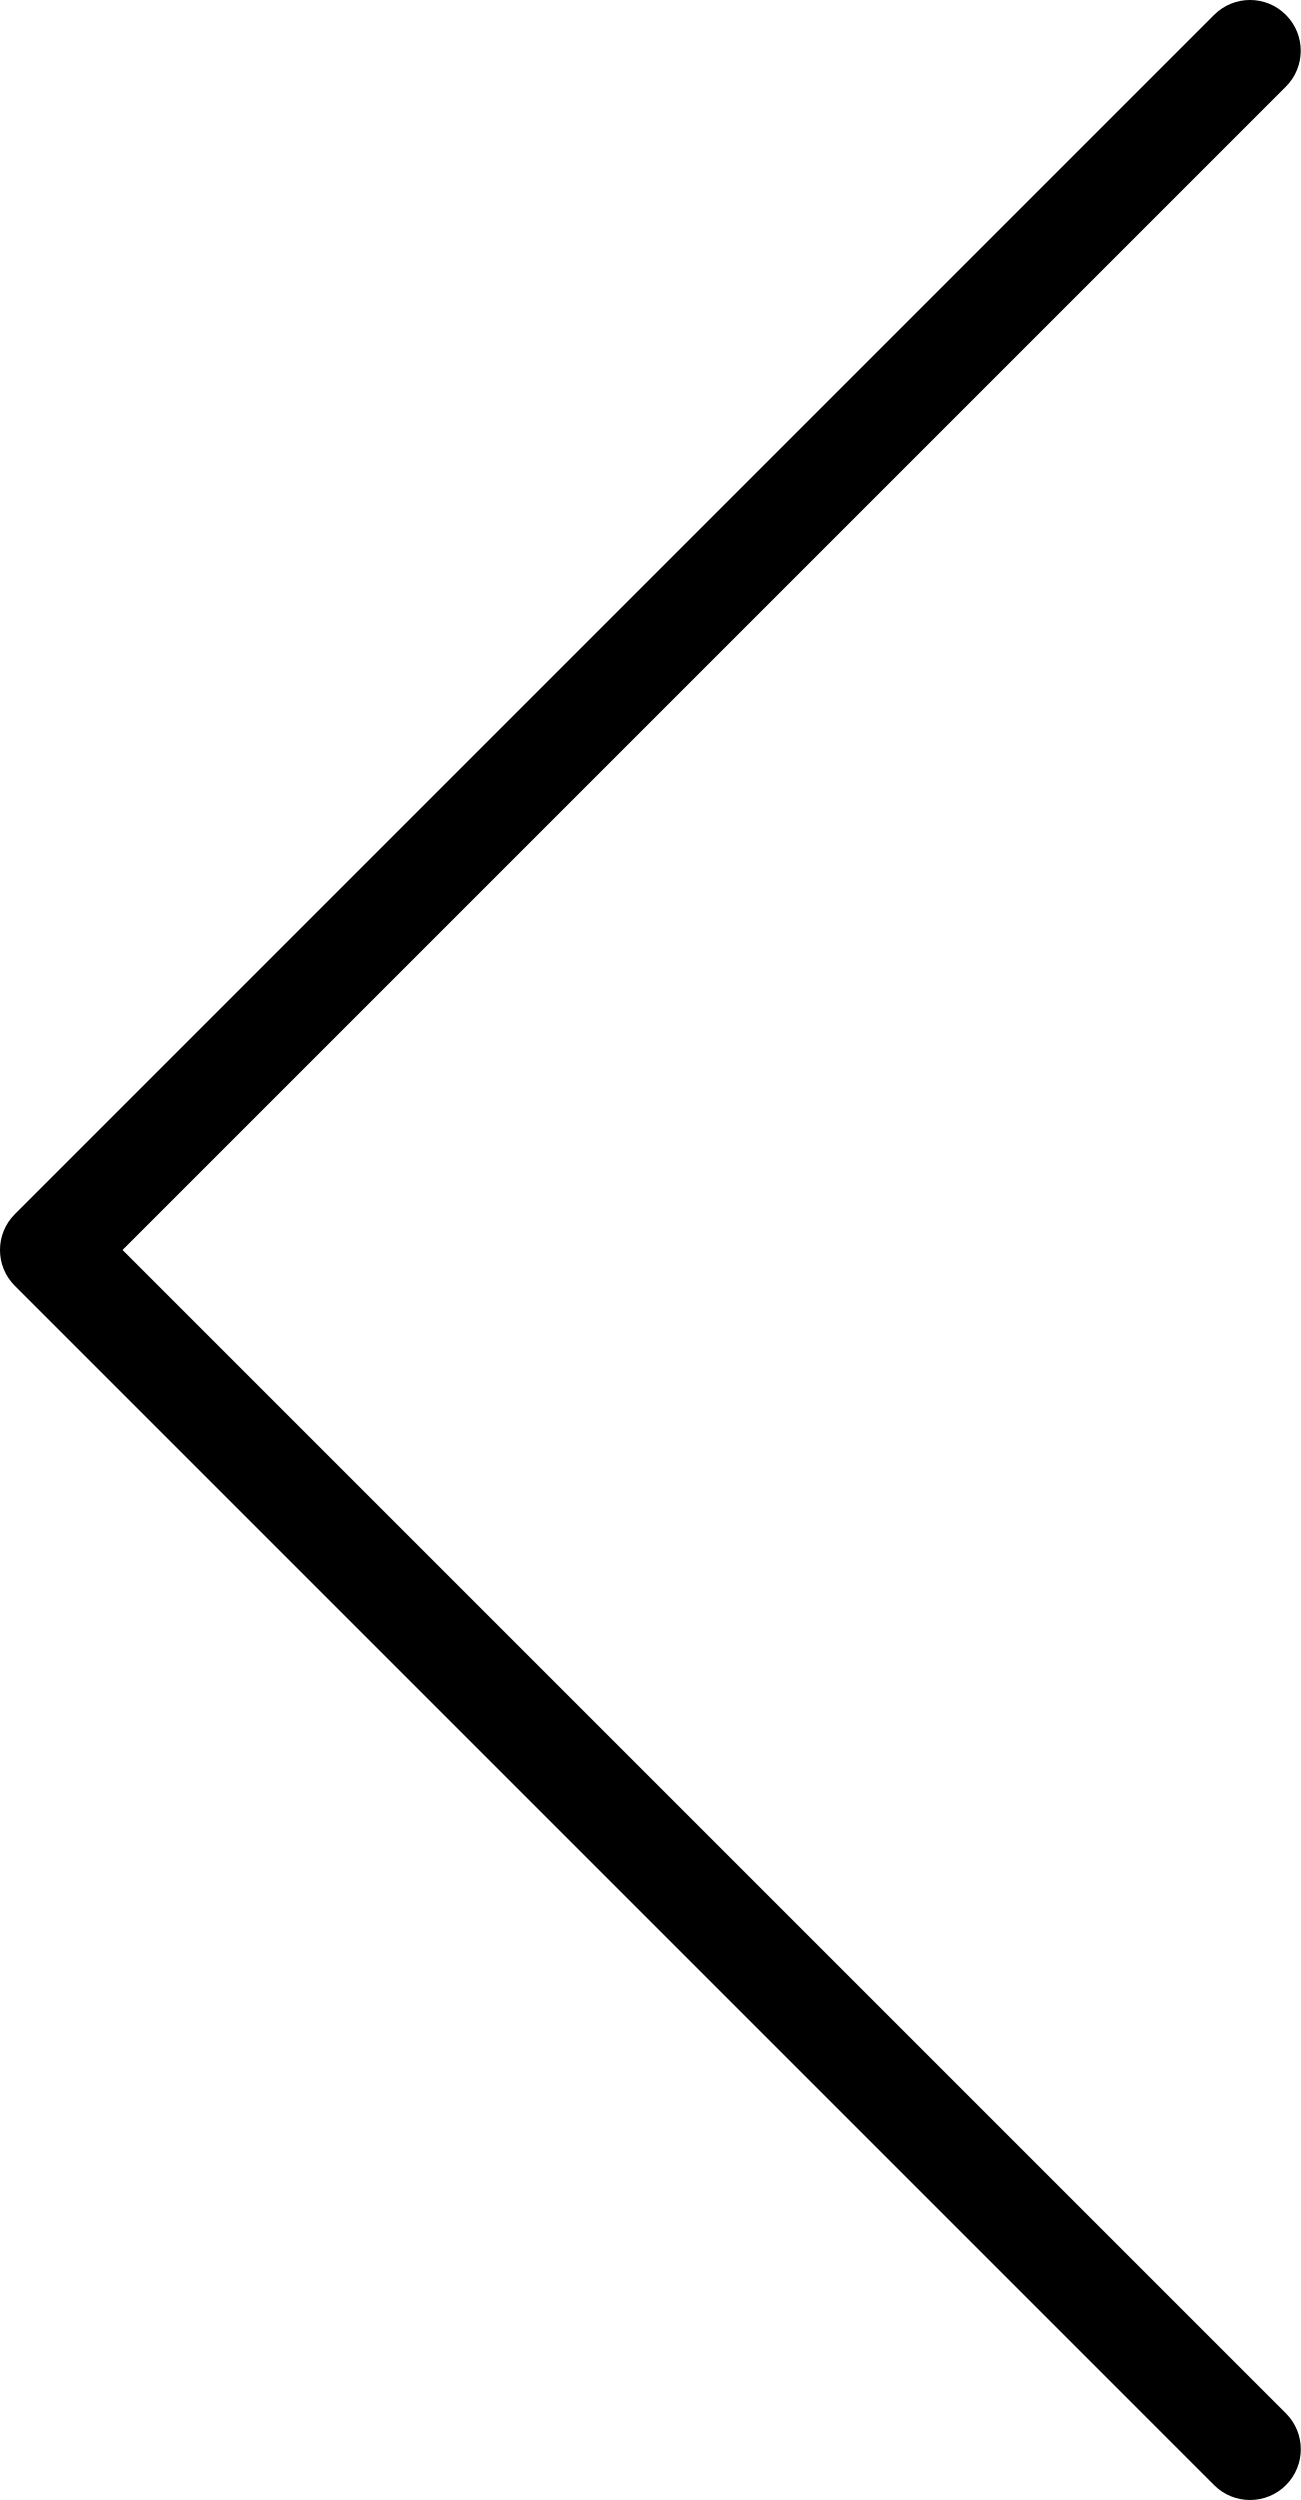
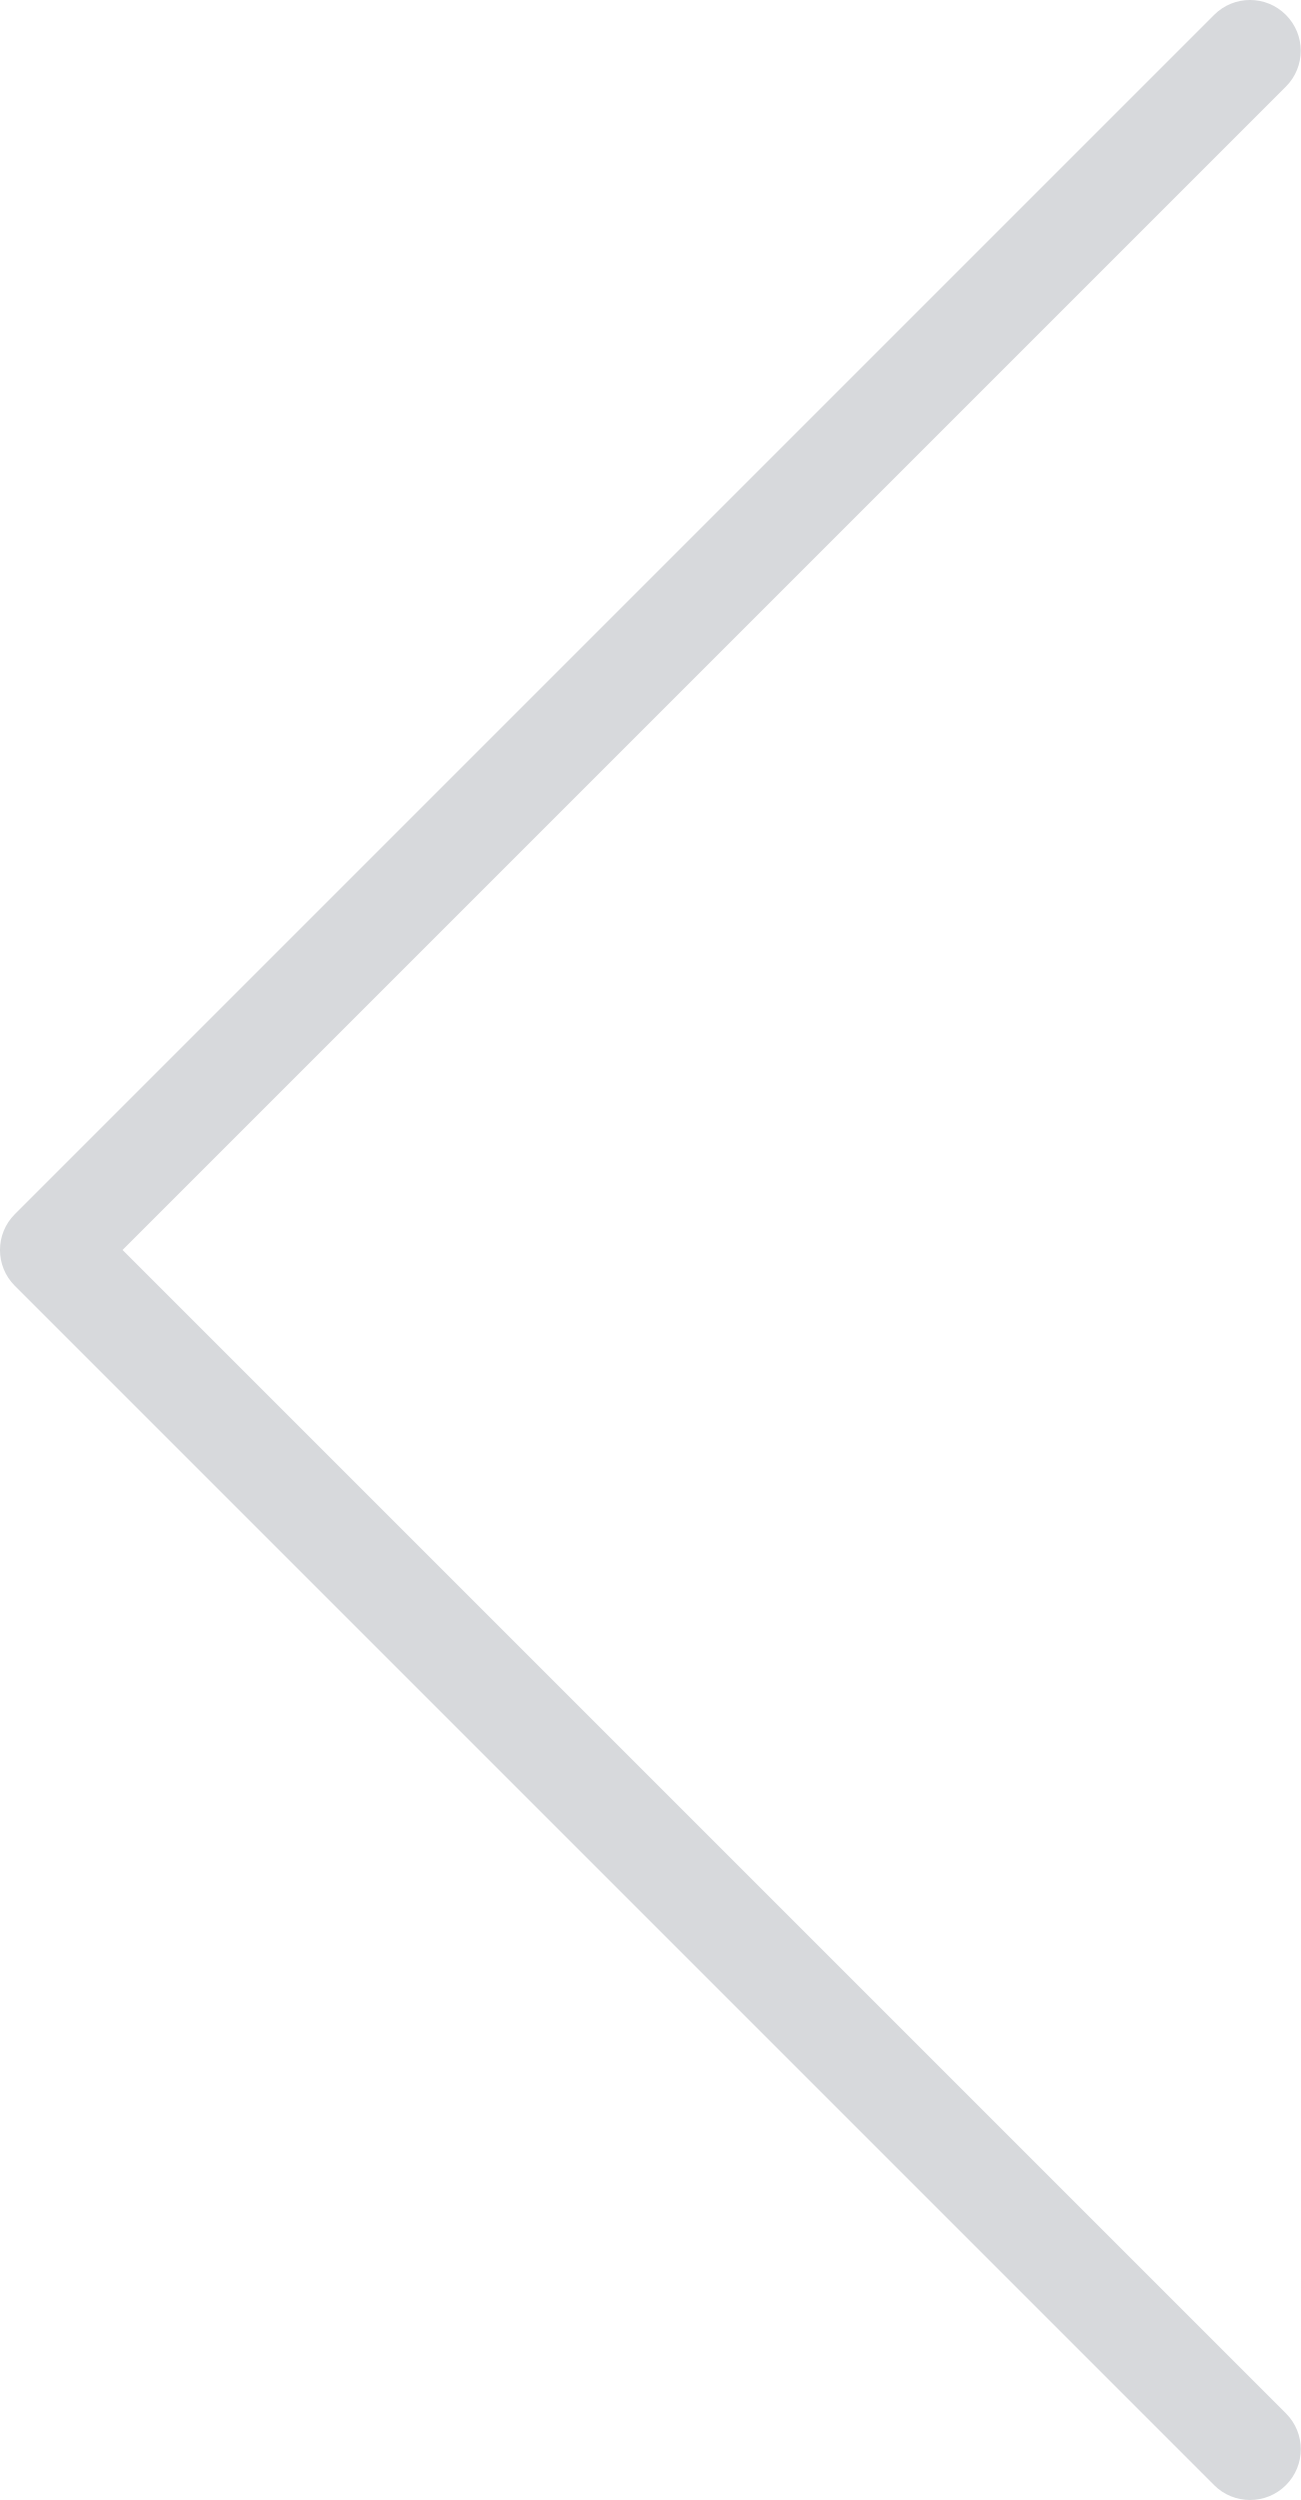
- <svg xmlns="http://www.w3.org/2000/svg" version="1.1" id="Layer_1" x="0px" y="0px" width="21.706px" height="41.719px" viewBox="0 0 21.706 41.719" enable-background="new 0 0 21.706 41.719" xml:space="preserve">
+ <svg xmlns="http://www.w3.org/2000/svg" version="1.1" id="Layer_1" x="0px" y="0px" width="21.706px" height="41.719px" viewBox="0 0 21.706 41.719" enable-background="new 0 0 21.706 41.719" xml:space="preserve" fill="#d7d9dc">
  <path d="M2.045,20.859L21.458,1.446c0.331-0.331,0.331-0.867,0-1.198c-0.33-0.331-0.867-0.331-1.197,0L0.248,20.261 c-0.331,0.33-0.331,0.867,0,1.197l20.013,20.013c0.164,0.165,0.382,0.248,0.599,0.248s0.434-0.083,0.599-0.248 c0.331-0.331,0.331-0.867,0-1.198L2.045,20.859z" />
</svg>
